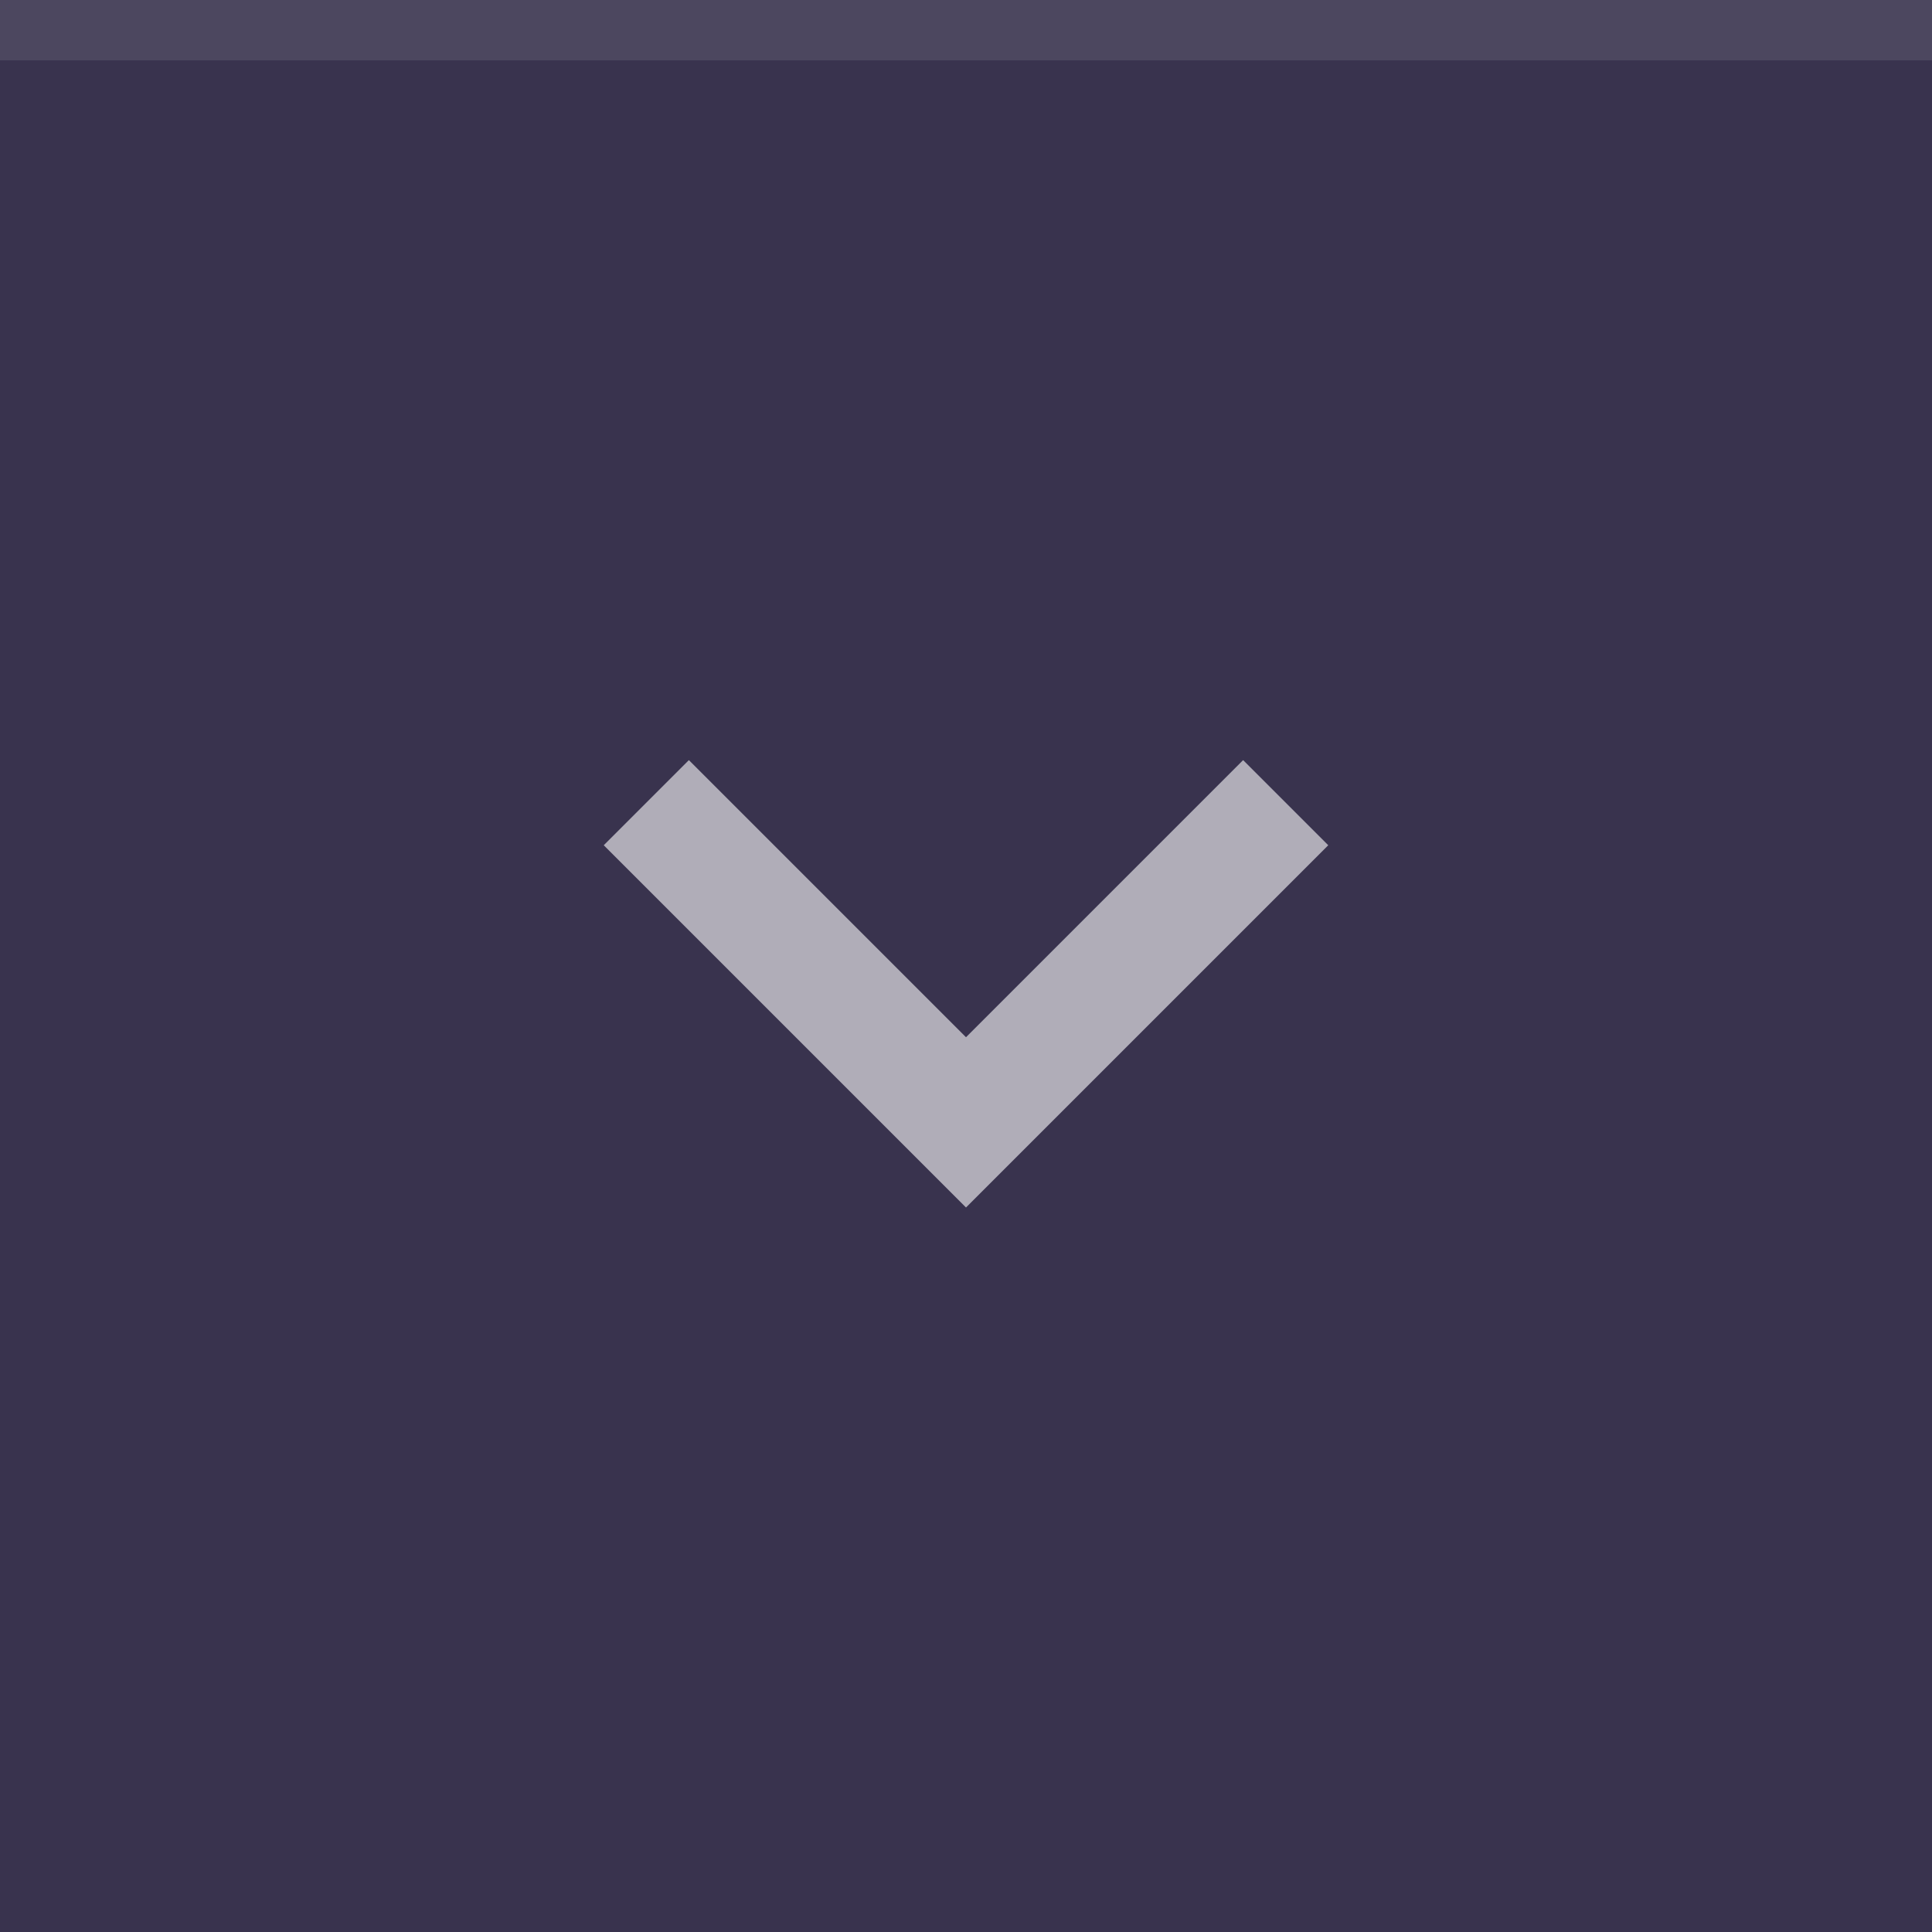
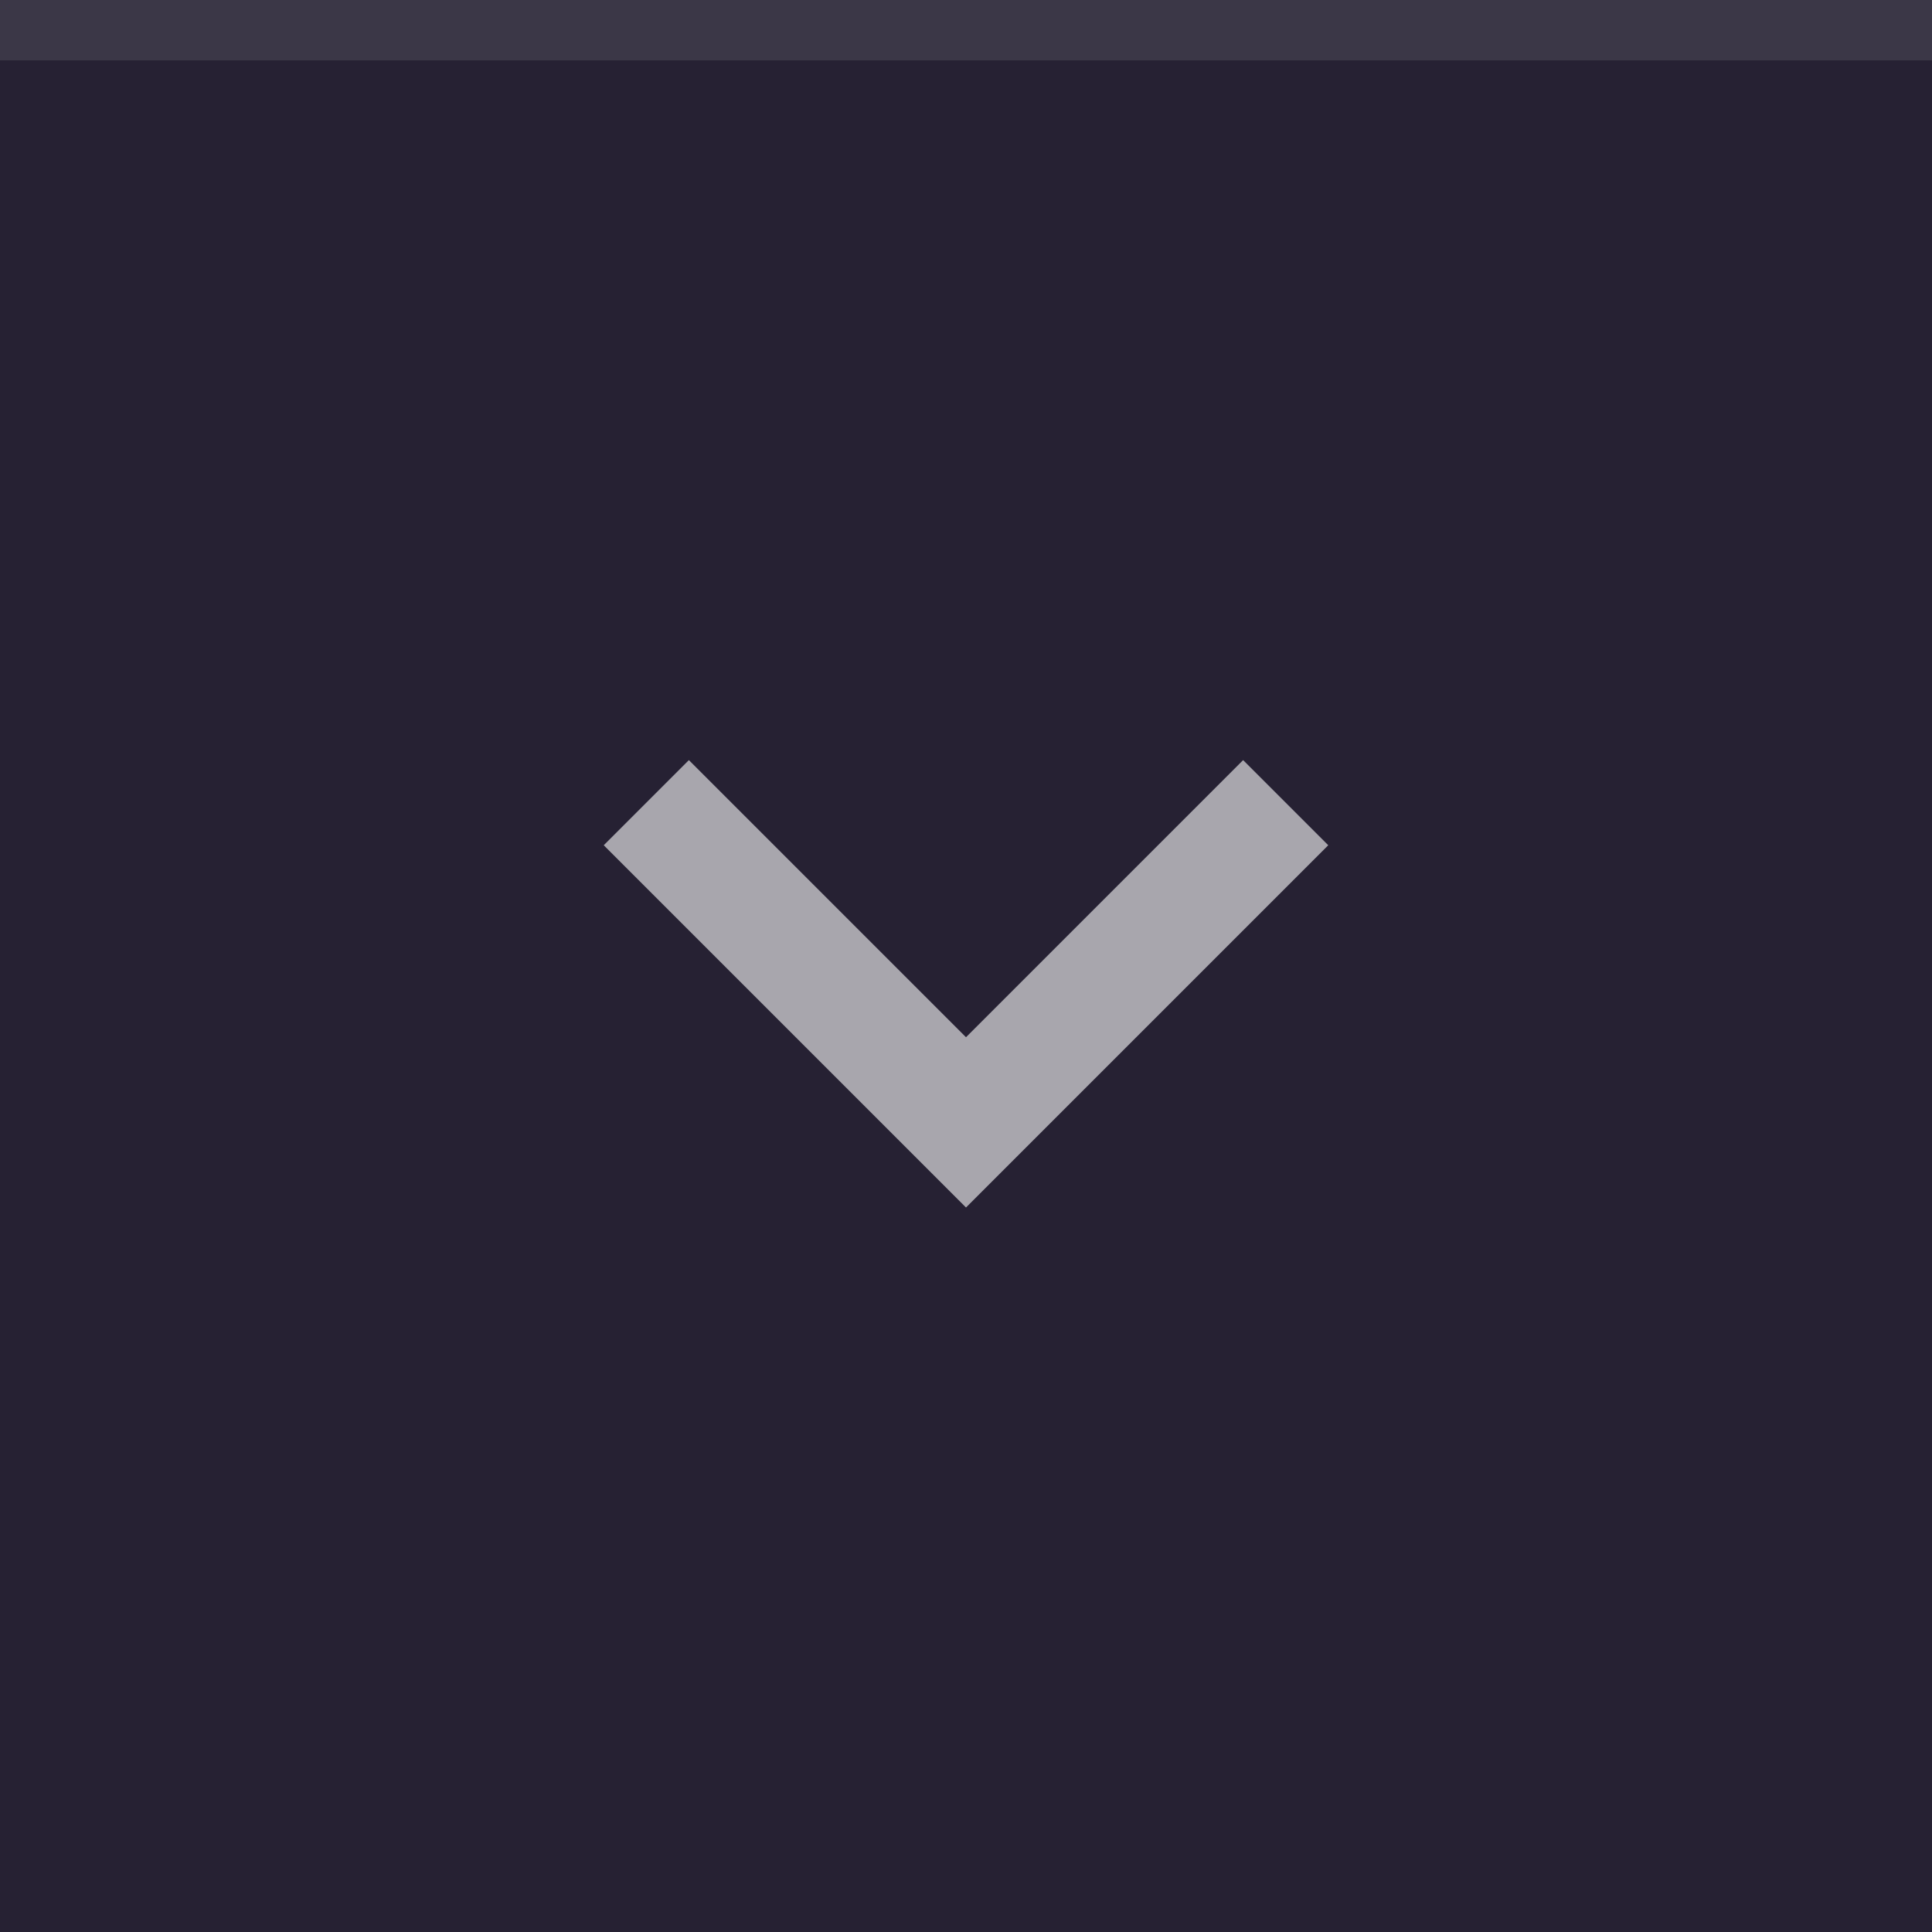
<svg xmlns="http://www.w3.org/2000/svg" width="32" height="32" viewBox="0 0 32 32">
-   <rect width="32" height="32" fill="#39334e" />
+   <rect width="32" height="32" fill="#262133" />
  <rect width="32" height="1" fill="#ffffff" fill-opacity=".1" />
  <g fill="#ffffff">
    <circle cx="16" cy="16" r="12" opacity="0" />
    <path d="m22 14-1.41-1.41-4.59 4.59-4.59-4.59-1.41 1.41l6 6z" opacity=".6" />
  </g>
</svg>
